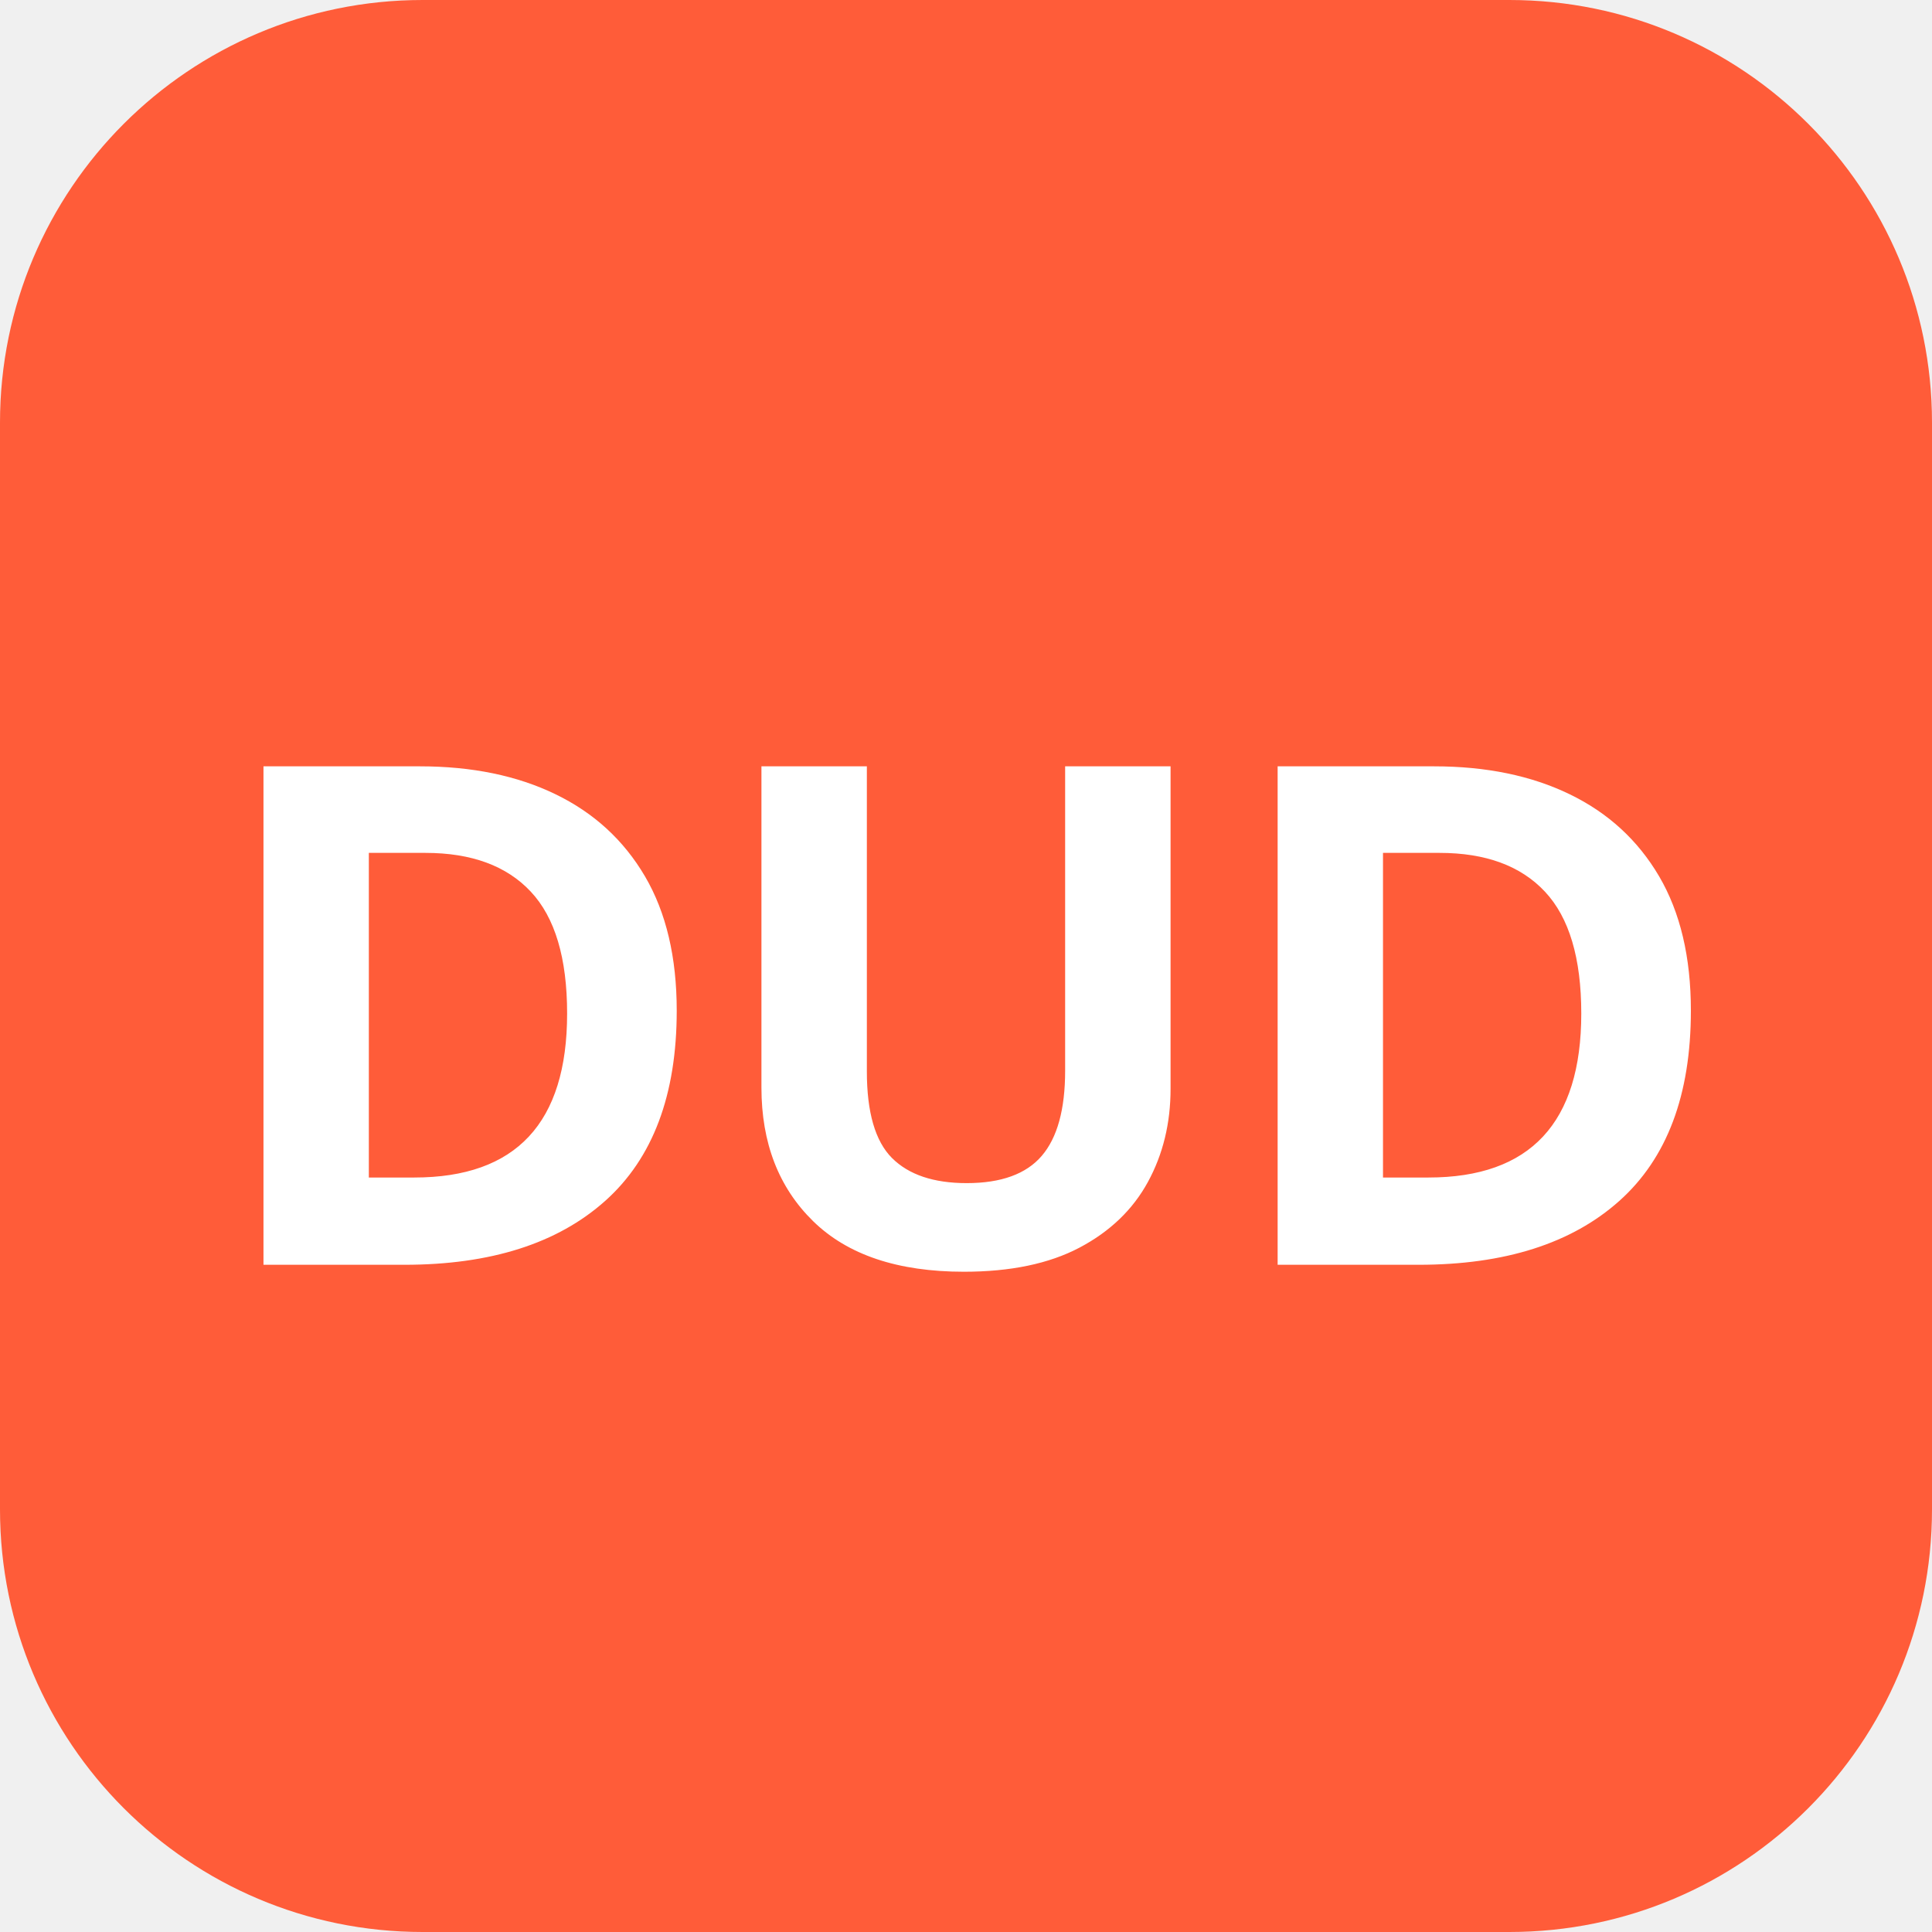
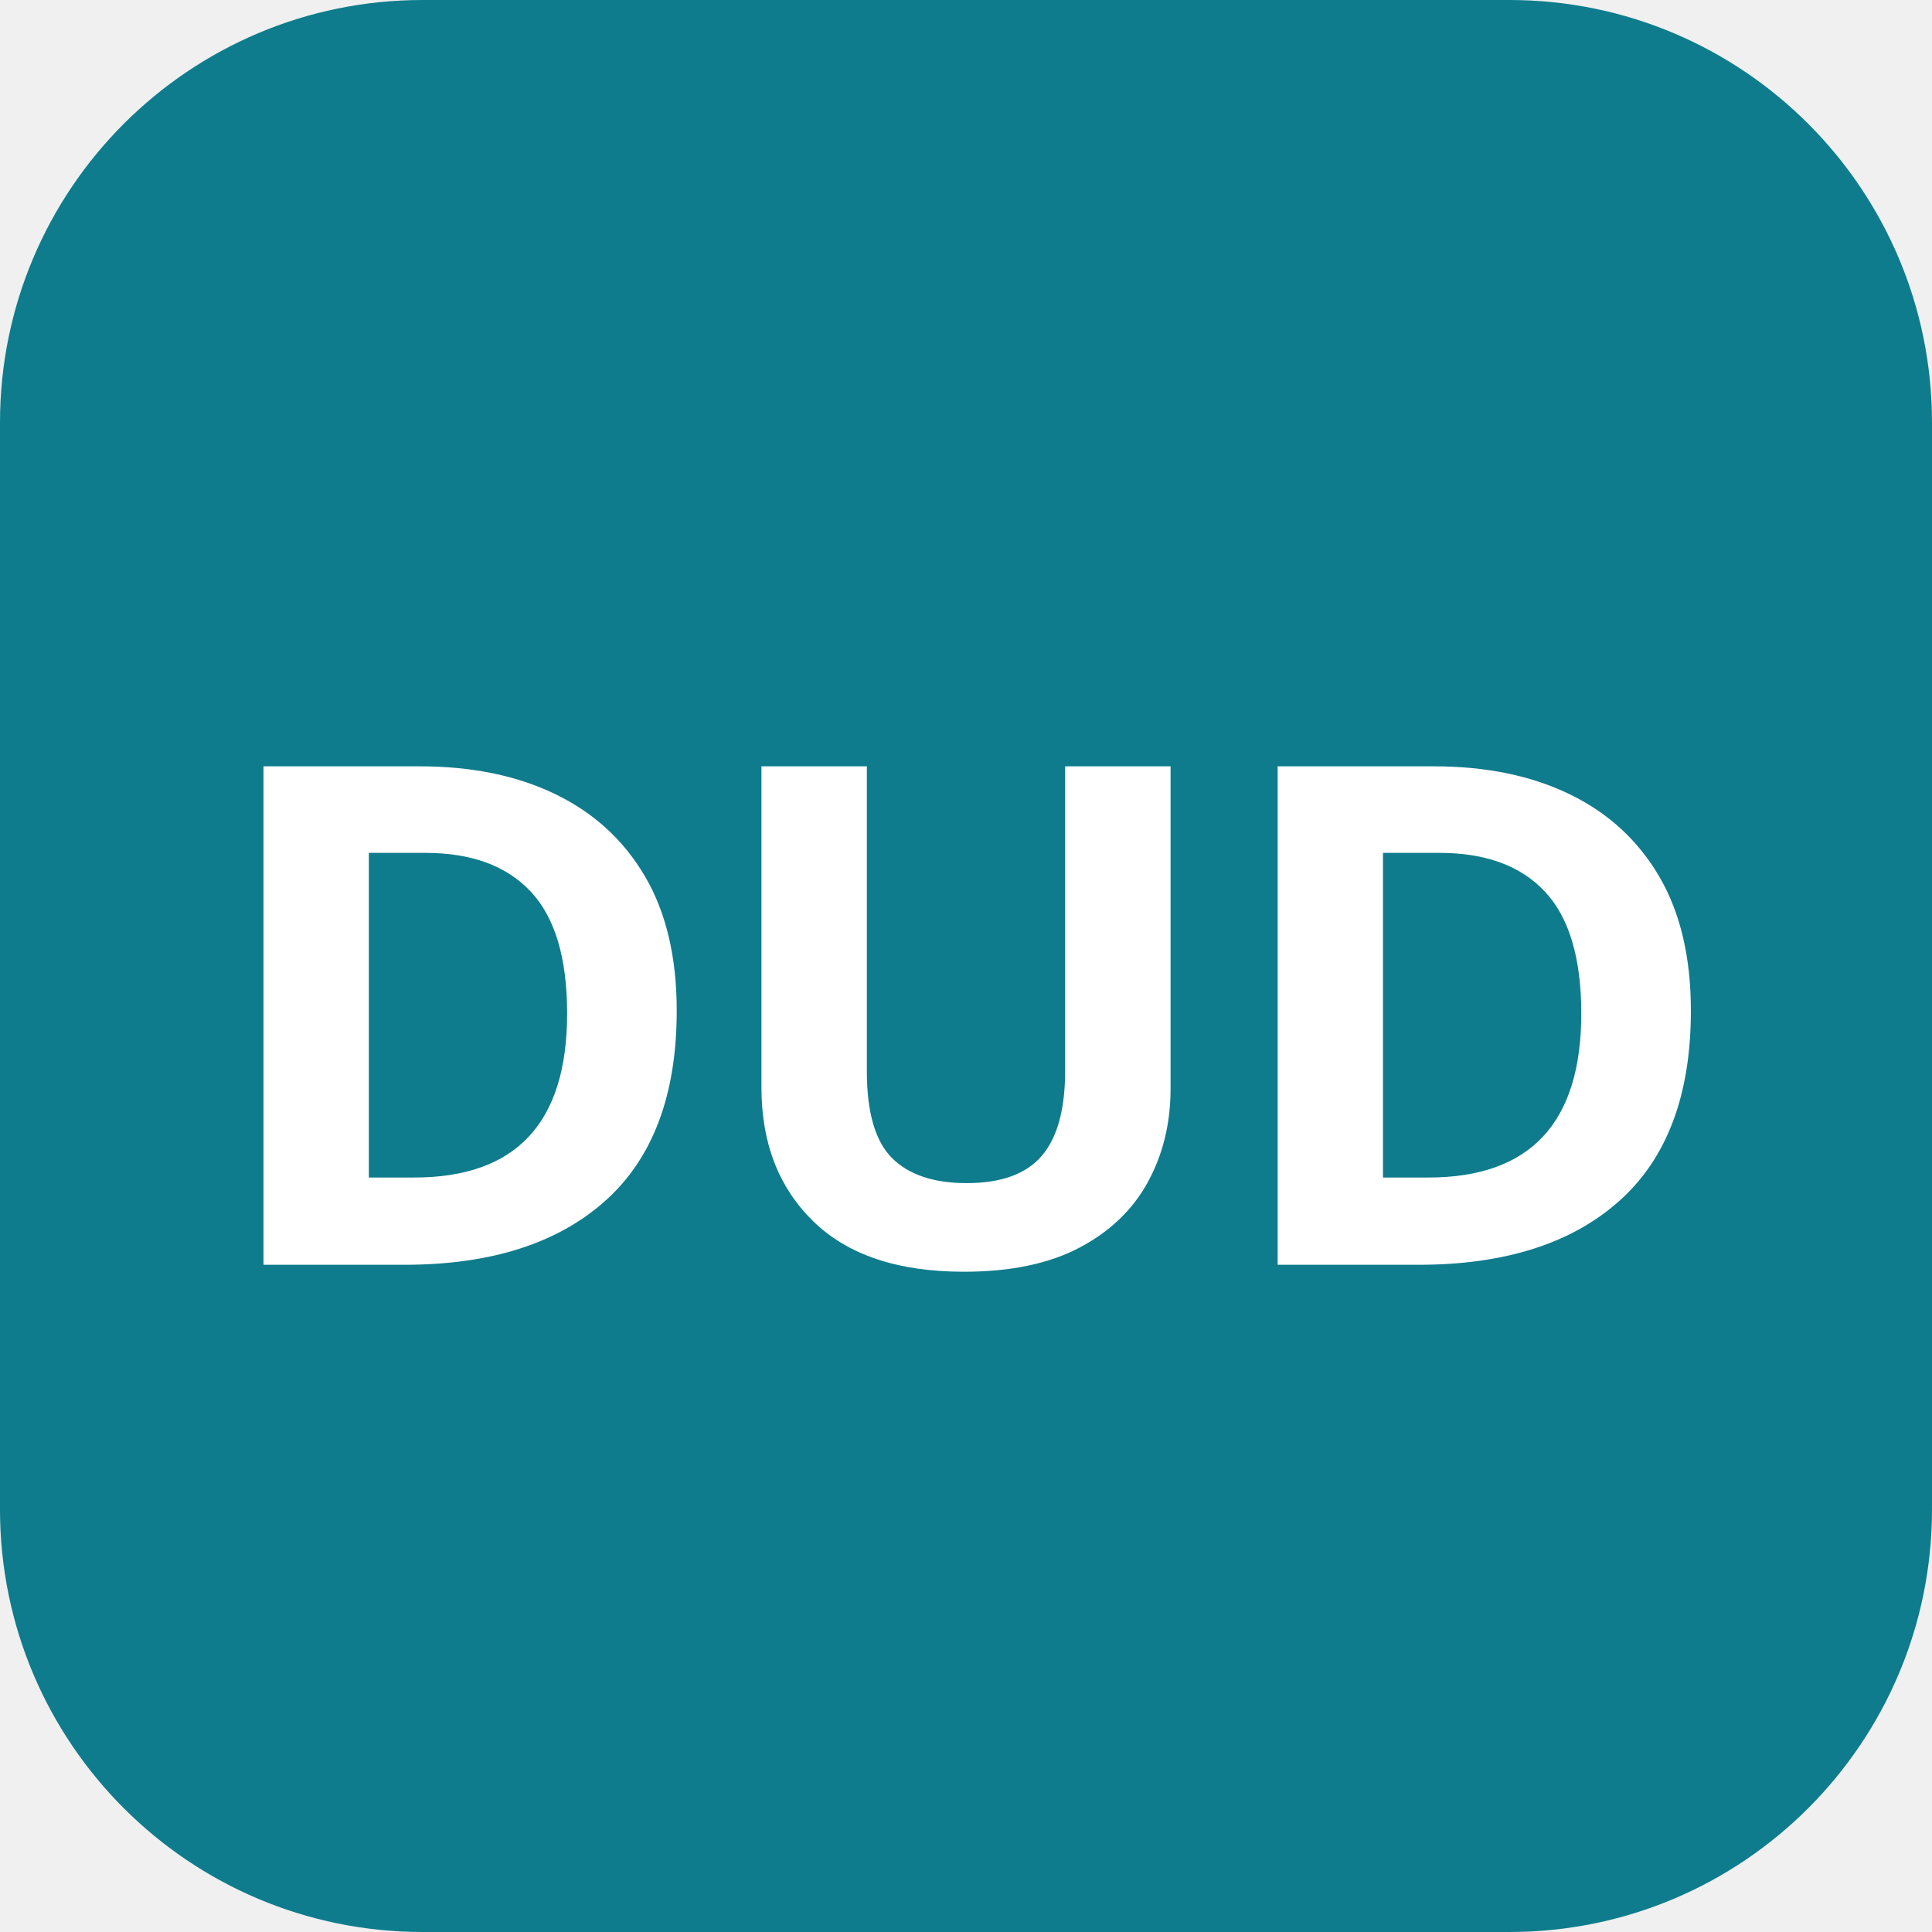
<svg xmlns="http://www.w3.org/2000/svg" width="512" height="512" viewBox="0 0 512 512">
-   <rect width="512" height="512" rx="112" fill="#FF5C39" />
+   <rect width="512" height="512" rx="112" fill="#0e7c8c" />
  <text x="50%" y="50%" dy="0.04em" text-anchor="middle" dominant-baseline="central" font-family="'Unbounded', 'Arial Black', sans-serif" font-weight="700" font-size="185" fill="#FFFFFF" letter-spacing="-4">DUD</text>
</svg>
